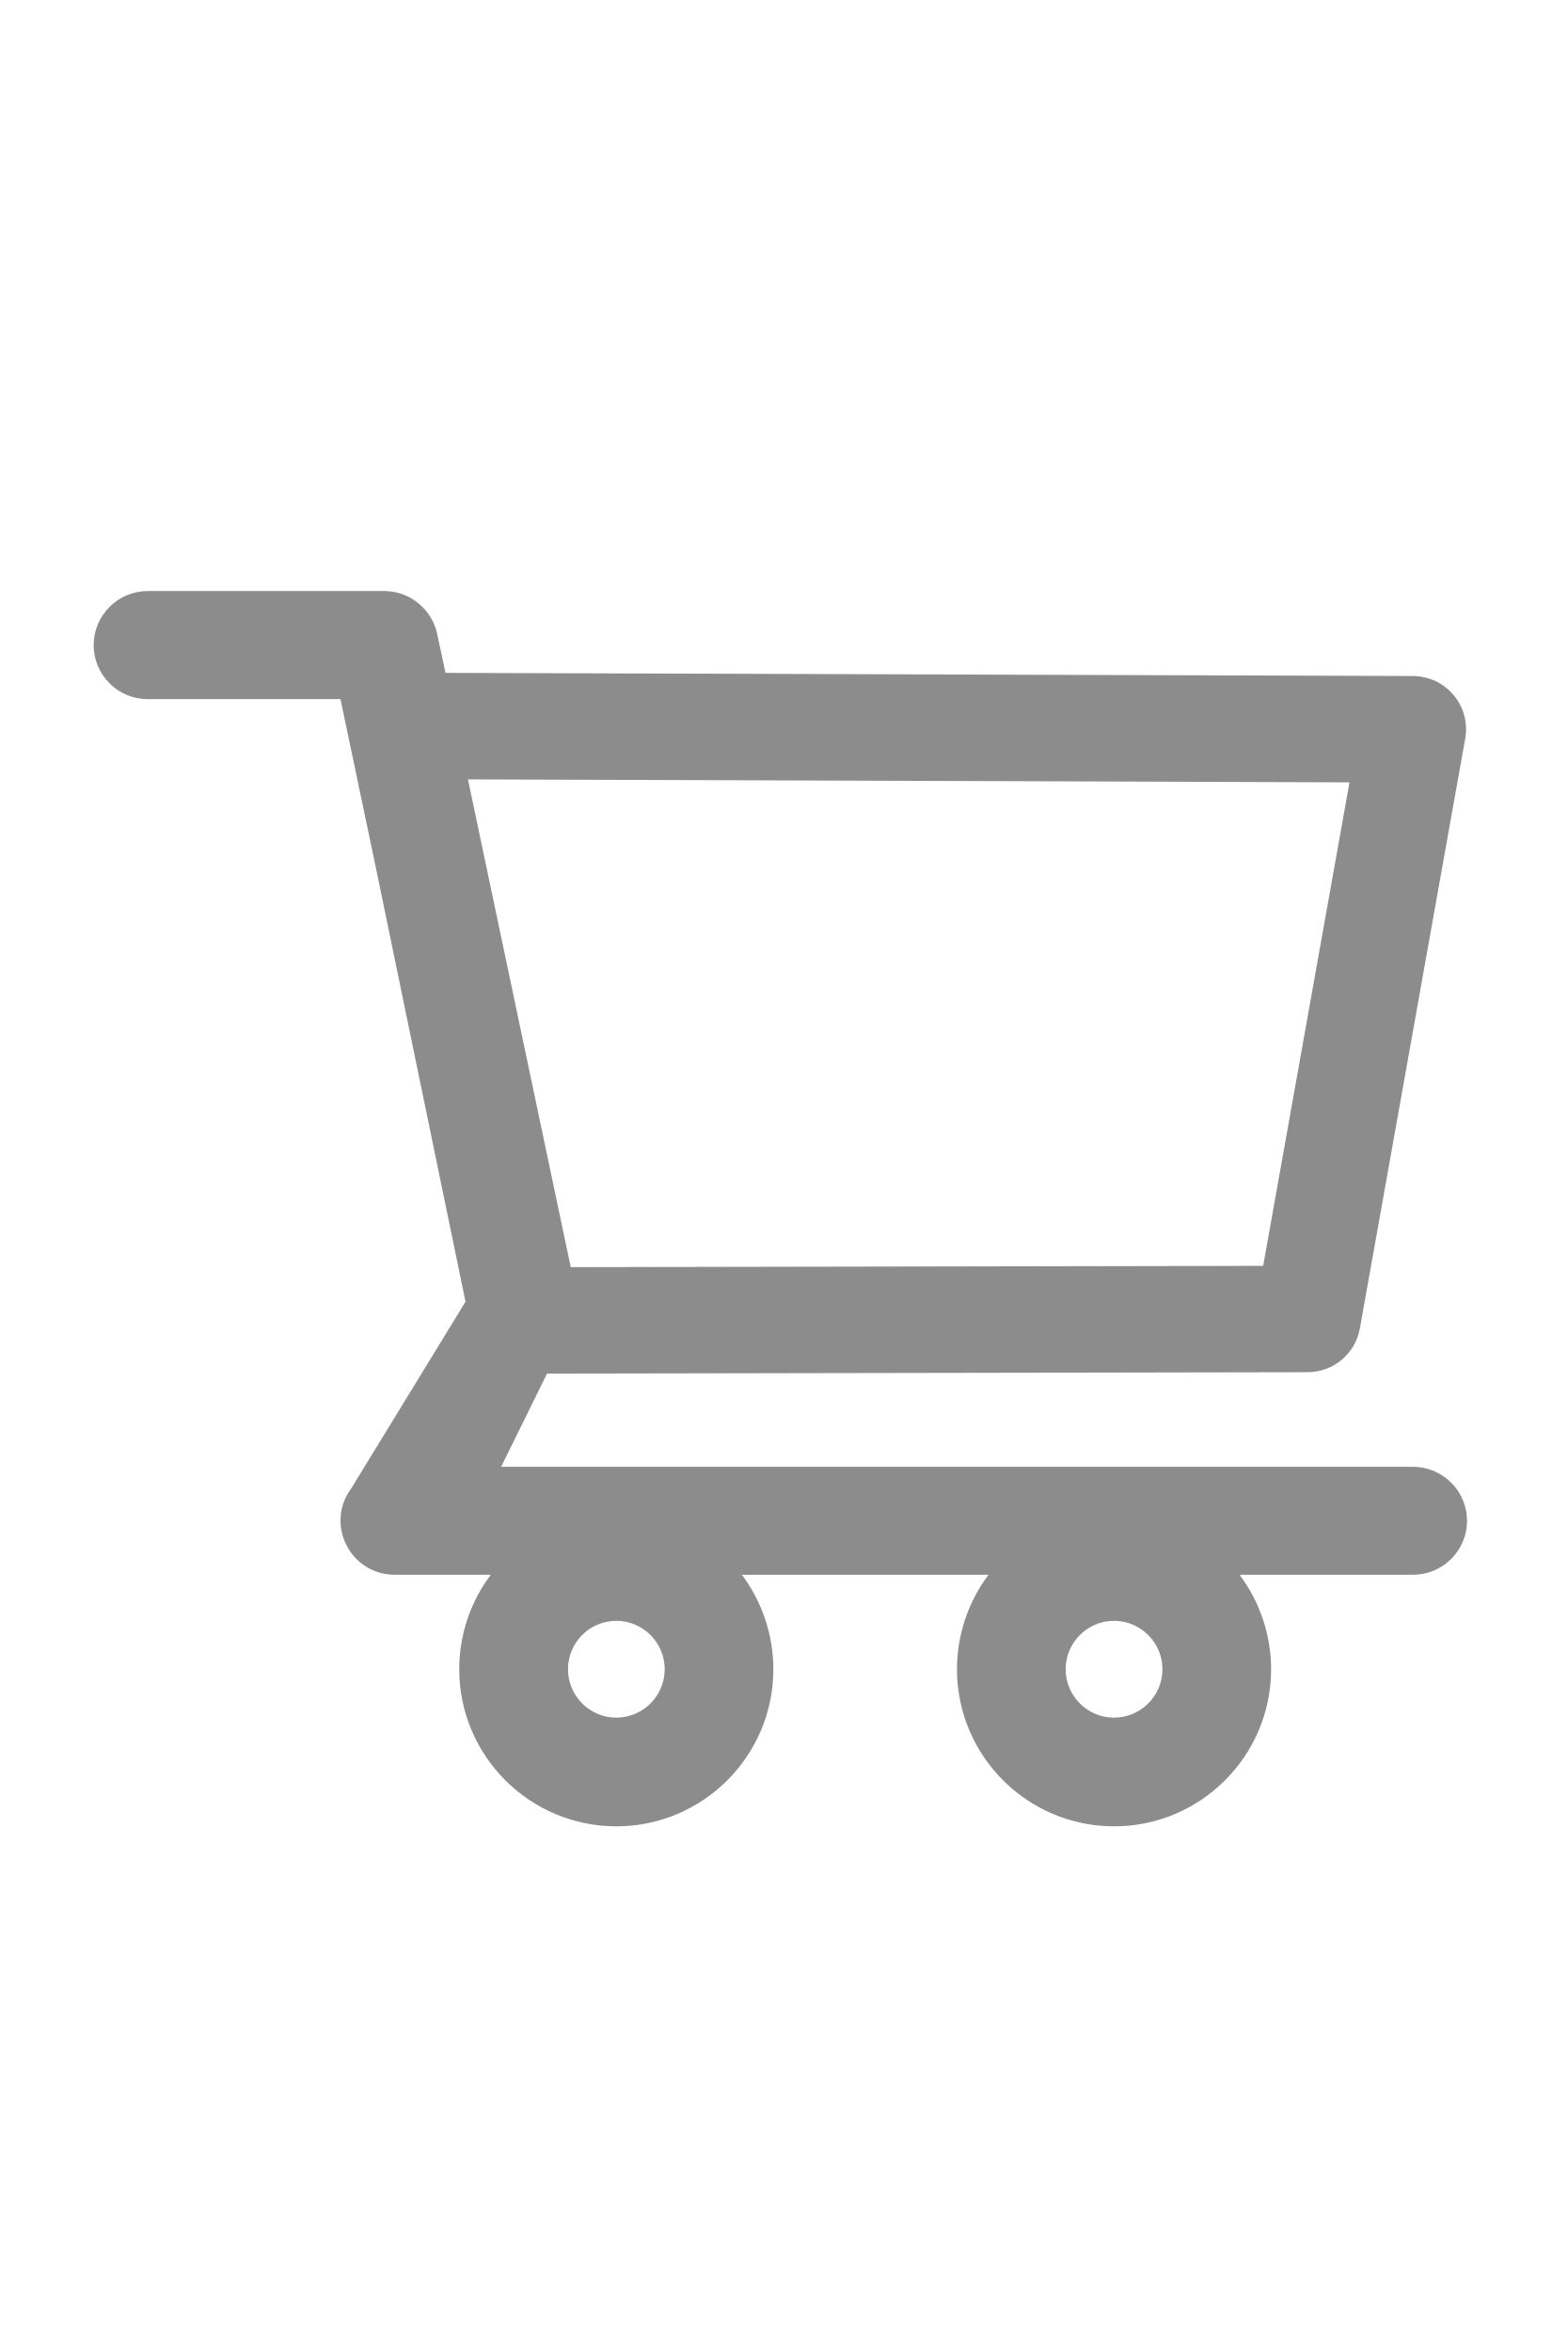
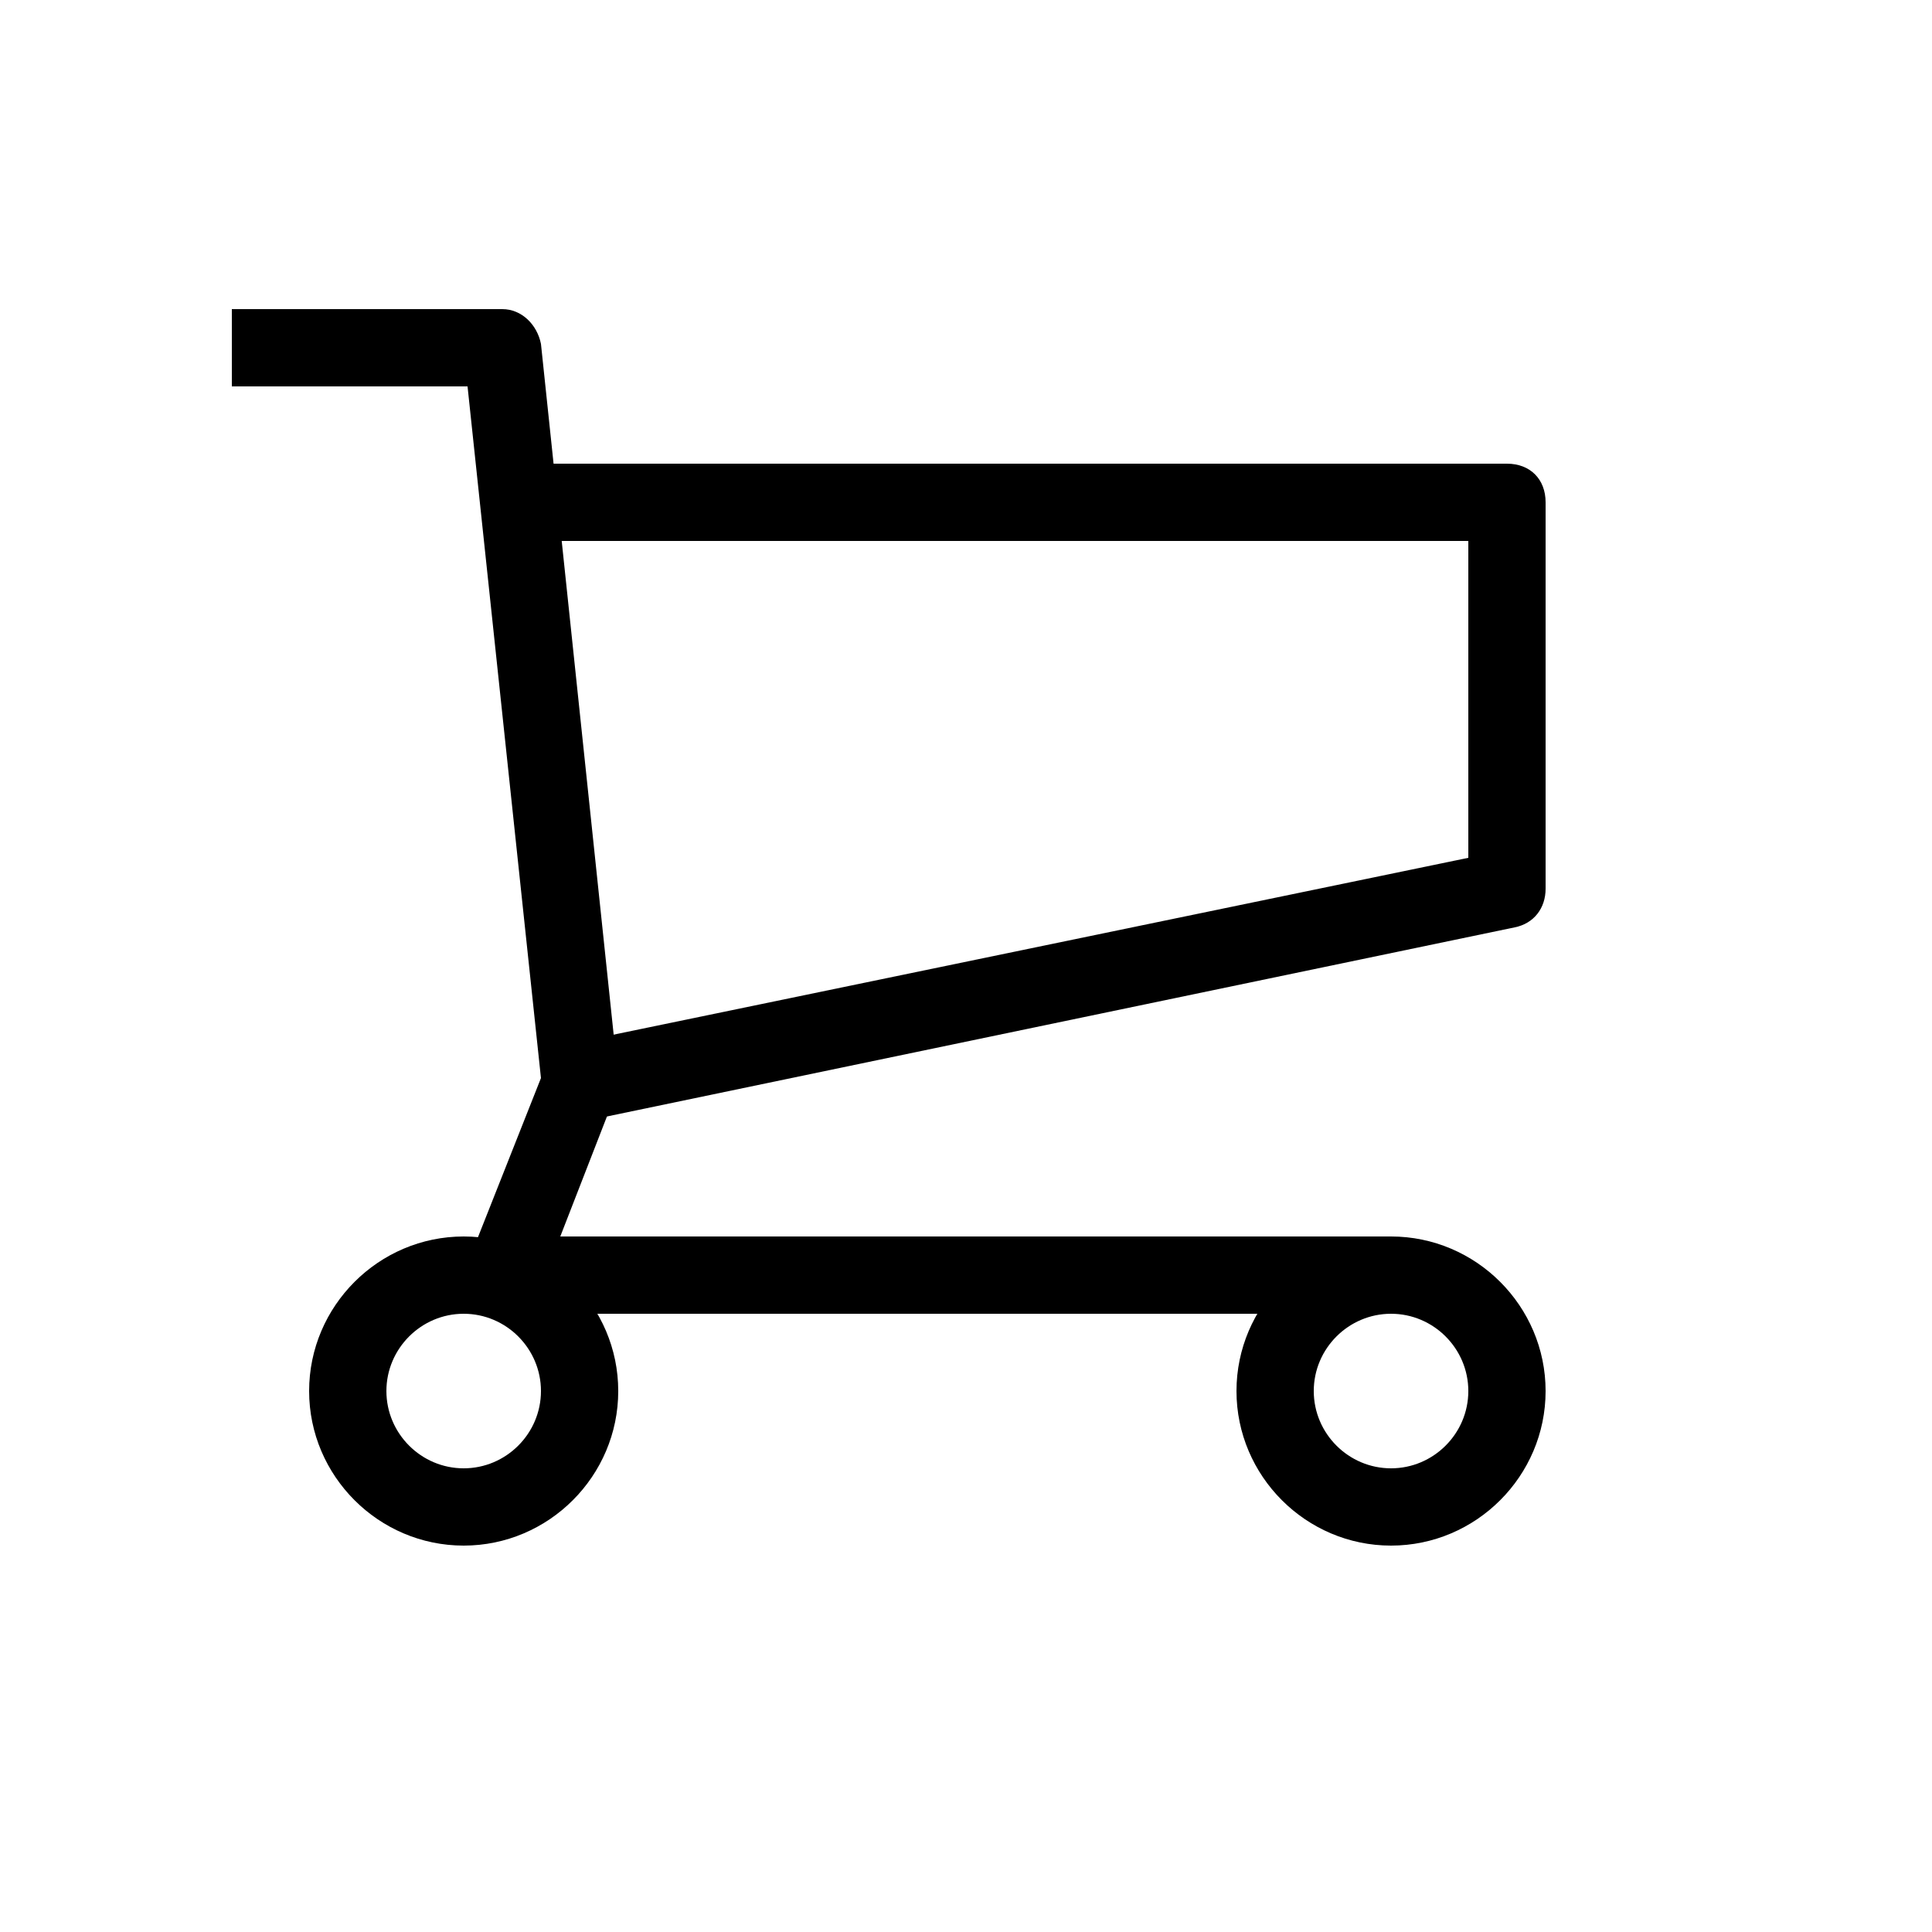
- <svg xmlns="http://www.w3.org/2000/svg" width="16" height="24" viewBox="0 0 16 24" fill="none">
-   <path d="M14.42 14.967H5.115L5.583 14.016L13.345 14.002C13.608 14.002 13.833 13.814 13.879 13.555L14.954 7.537C14.983 7.38 14.94 7.217 14.837 7.094C14.786 7.033 14.723 6.984 14.651 6.95C14.579 6.917 14.501 6.899 14.422 6.898L4.547 6.866L4.462 6.469C4.409 6.216 4.181 6.031 3.922 6.031H1.508C1.361 6.031 1.221 6.089 1.118 6.193C1.014 6.296 0.956 6.437 0.956 6.583C0.956 6.729 1.014 6.869 1.118 6.973C1.221 7.076 1.361 7.134 1.508 7.134H3.475L3.843 8.887L4.751 13.283L3.583 15.191C3.522 15.273 3.485 15.37 3.477 15.471C3.469 15.573 3.489 15.675 3.536 15.766C3.629 15.952 3.818 16.069 4.028 16.069H5.009C4.8 16.347 4.687 16.685 4.687 17.033C4.687 17.917 5.406 18.636 6.29 18.636C7.175 18.636 7.893 17.917 7.893 17.033C7.893 16.684 7.778 16.345 7.572 16.069H10.089C9.88 16.347 9.767 16.685 9.767 17.033C9.767 17.917 10.486 18.636 11.37 18.636C12.254 18.636 12.973 17.917 12.973 17.033C12.973 16.684 12.858 16.345 12.651 16.069H14.422C14.725 16.069 14.973 15.822 14.973 15.517C14.972 15.371 14.914 15.231 14.81 15.128C14.706 15.025 14.566 14.967 14.42 14.967V14.967ZM4.776 7.953L13.773 7.983L12.892 12.917L5.825 12.93L4.776 7.953ZM6.29 17.527C6.018 17.527 5.797 17.305 5.797 17.033C5.797 16.761 6.018 16.539 6.29 16.539C6.562 16.539 6.784 16.761 6.784 17.033C6.784 17.164 6.732 17.289 6.639 17.382C6.547 17.474 6.421 17.527 6.29 17.527V17.527ZM11.37 17.527C11.098 17.527 10.876 17.305 10.876 17.033C10.876 16.761 11.098 16.539 11.37 16.539C11.642 16.539 11.864 16.761 11.864 17.033C11.864 17.164 11.812 17.289 11.719 17.382C11.627 17.474 11.501 17.527 11.37 17.527V17.527Z" fill="#8C8C8C" />
+ <svg xmlns="http://www.w3.org/2000/svg" viewBox="0 0 50 50" enable-background="new 0 0 50 50">
+   <path d="M35 34H13c-.3 0-.6-.2-.8-.4s-.2-.6-.1-.9l1.9-4.8L12.1 10H6V8h7c.5 0 .9.4 1 .9l2 19c0 .2 0 .3-.1.5L14.5 32H36l-1 2z" />
+   <path d="M15.2 29l-.4-2L38 22.2V14H14v-2h25c.6 0 1 .4 1 1v10c0 .5-.3.9-.8 1l-24 5z" />
+   <path d="M36 40c-2.2 0-4-1.8-4-4s1.8-4 4-4 4 1.8 4 4-1.8 4-4 4zm0-6c-1.1 0-2 .9-2 2s.9 2 2 2 2-.9 2-2-.9-2-2-2z" />
+   <path d="M12 40c-2.2 0-4-1.8-4-4s1.8-4 4-4 4 1.8 4 4-1.8 4-4 4zm0-6c-1.1 0-2 .9-2 2s.9 2 2 2 2-.9 2-2-.9-2-2-2z" />
</svg>
